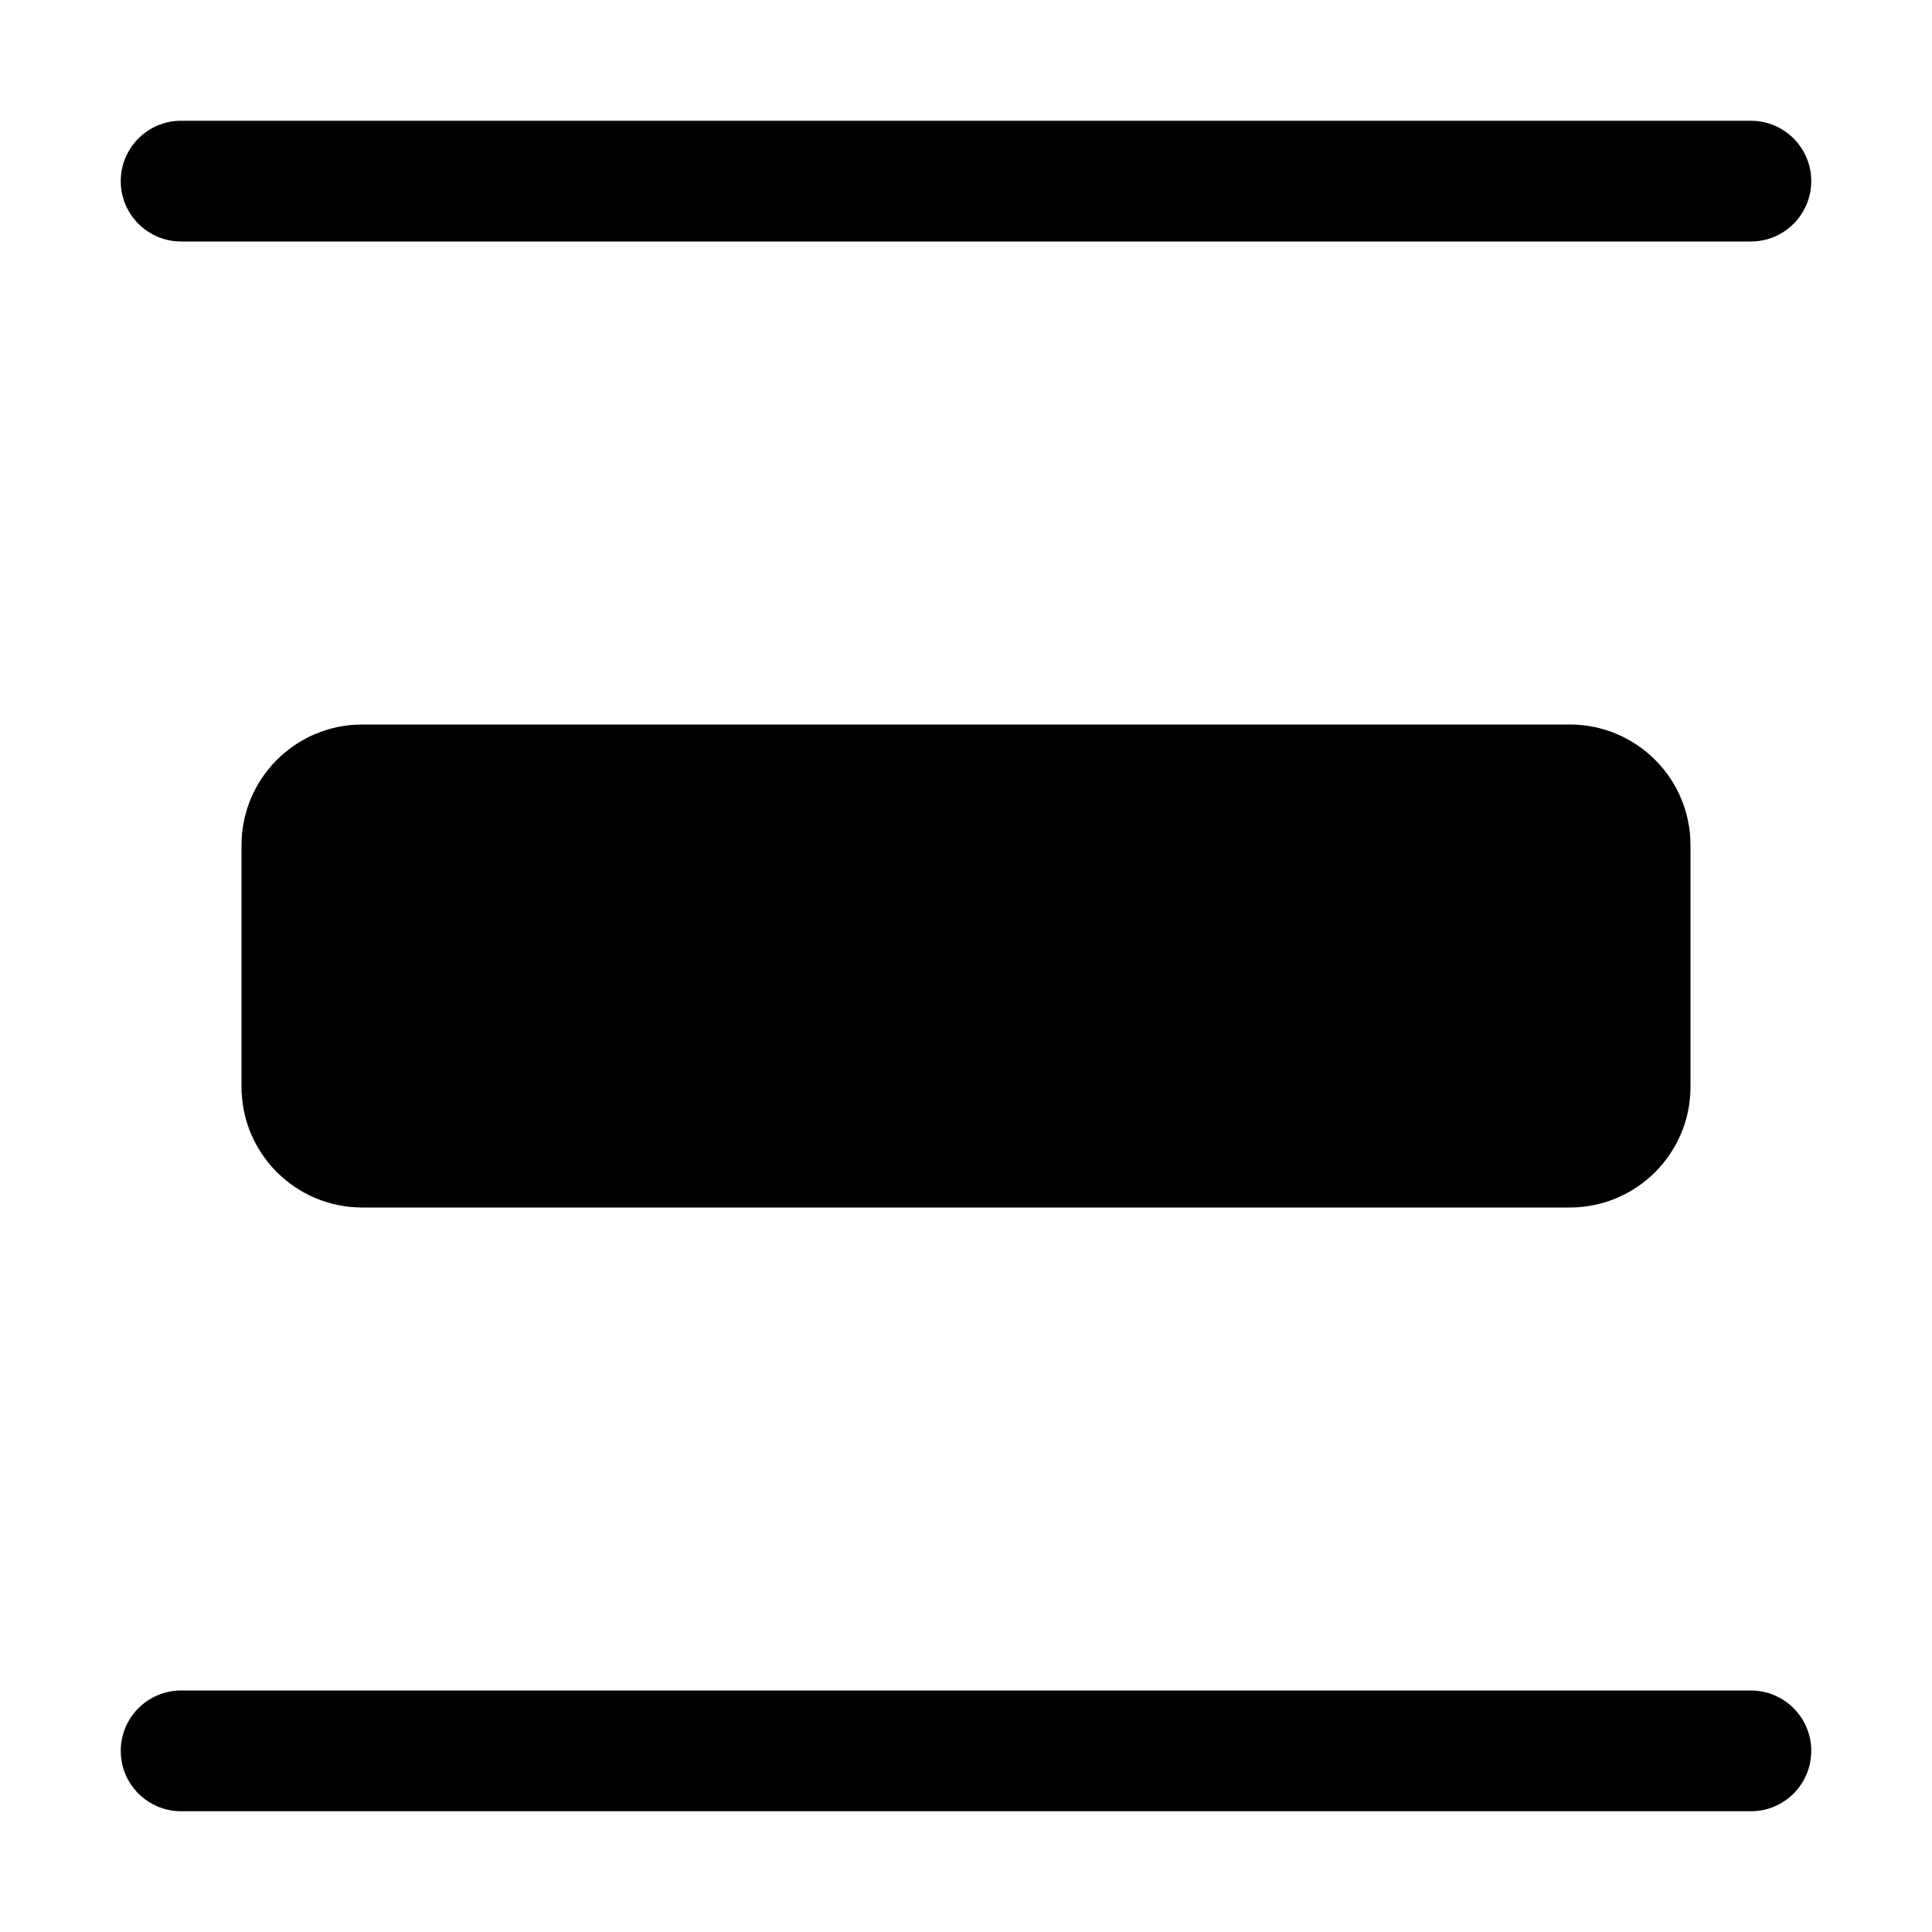
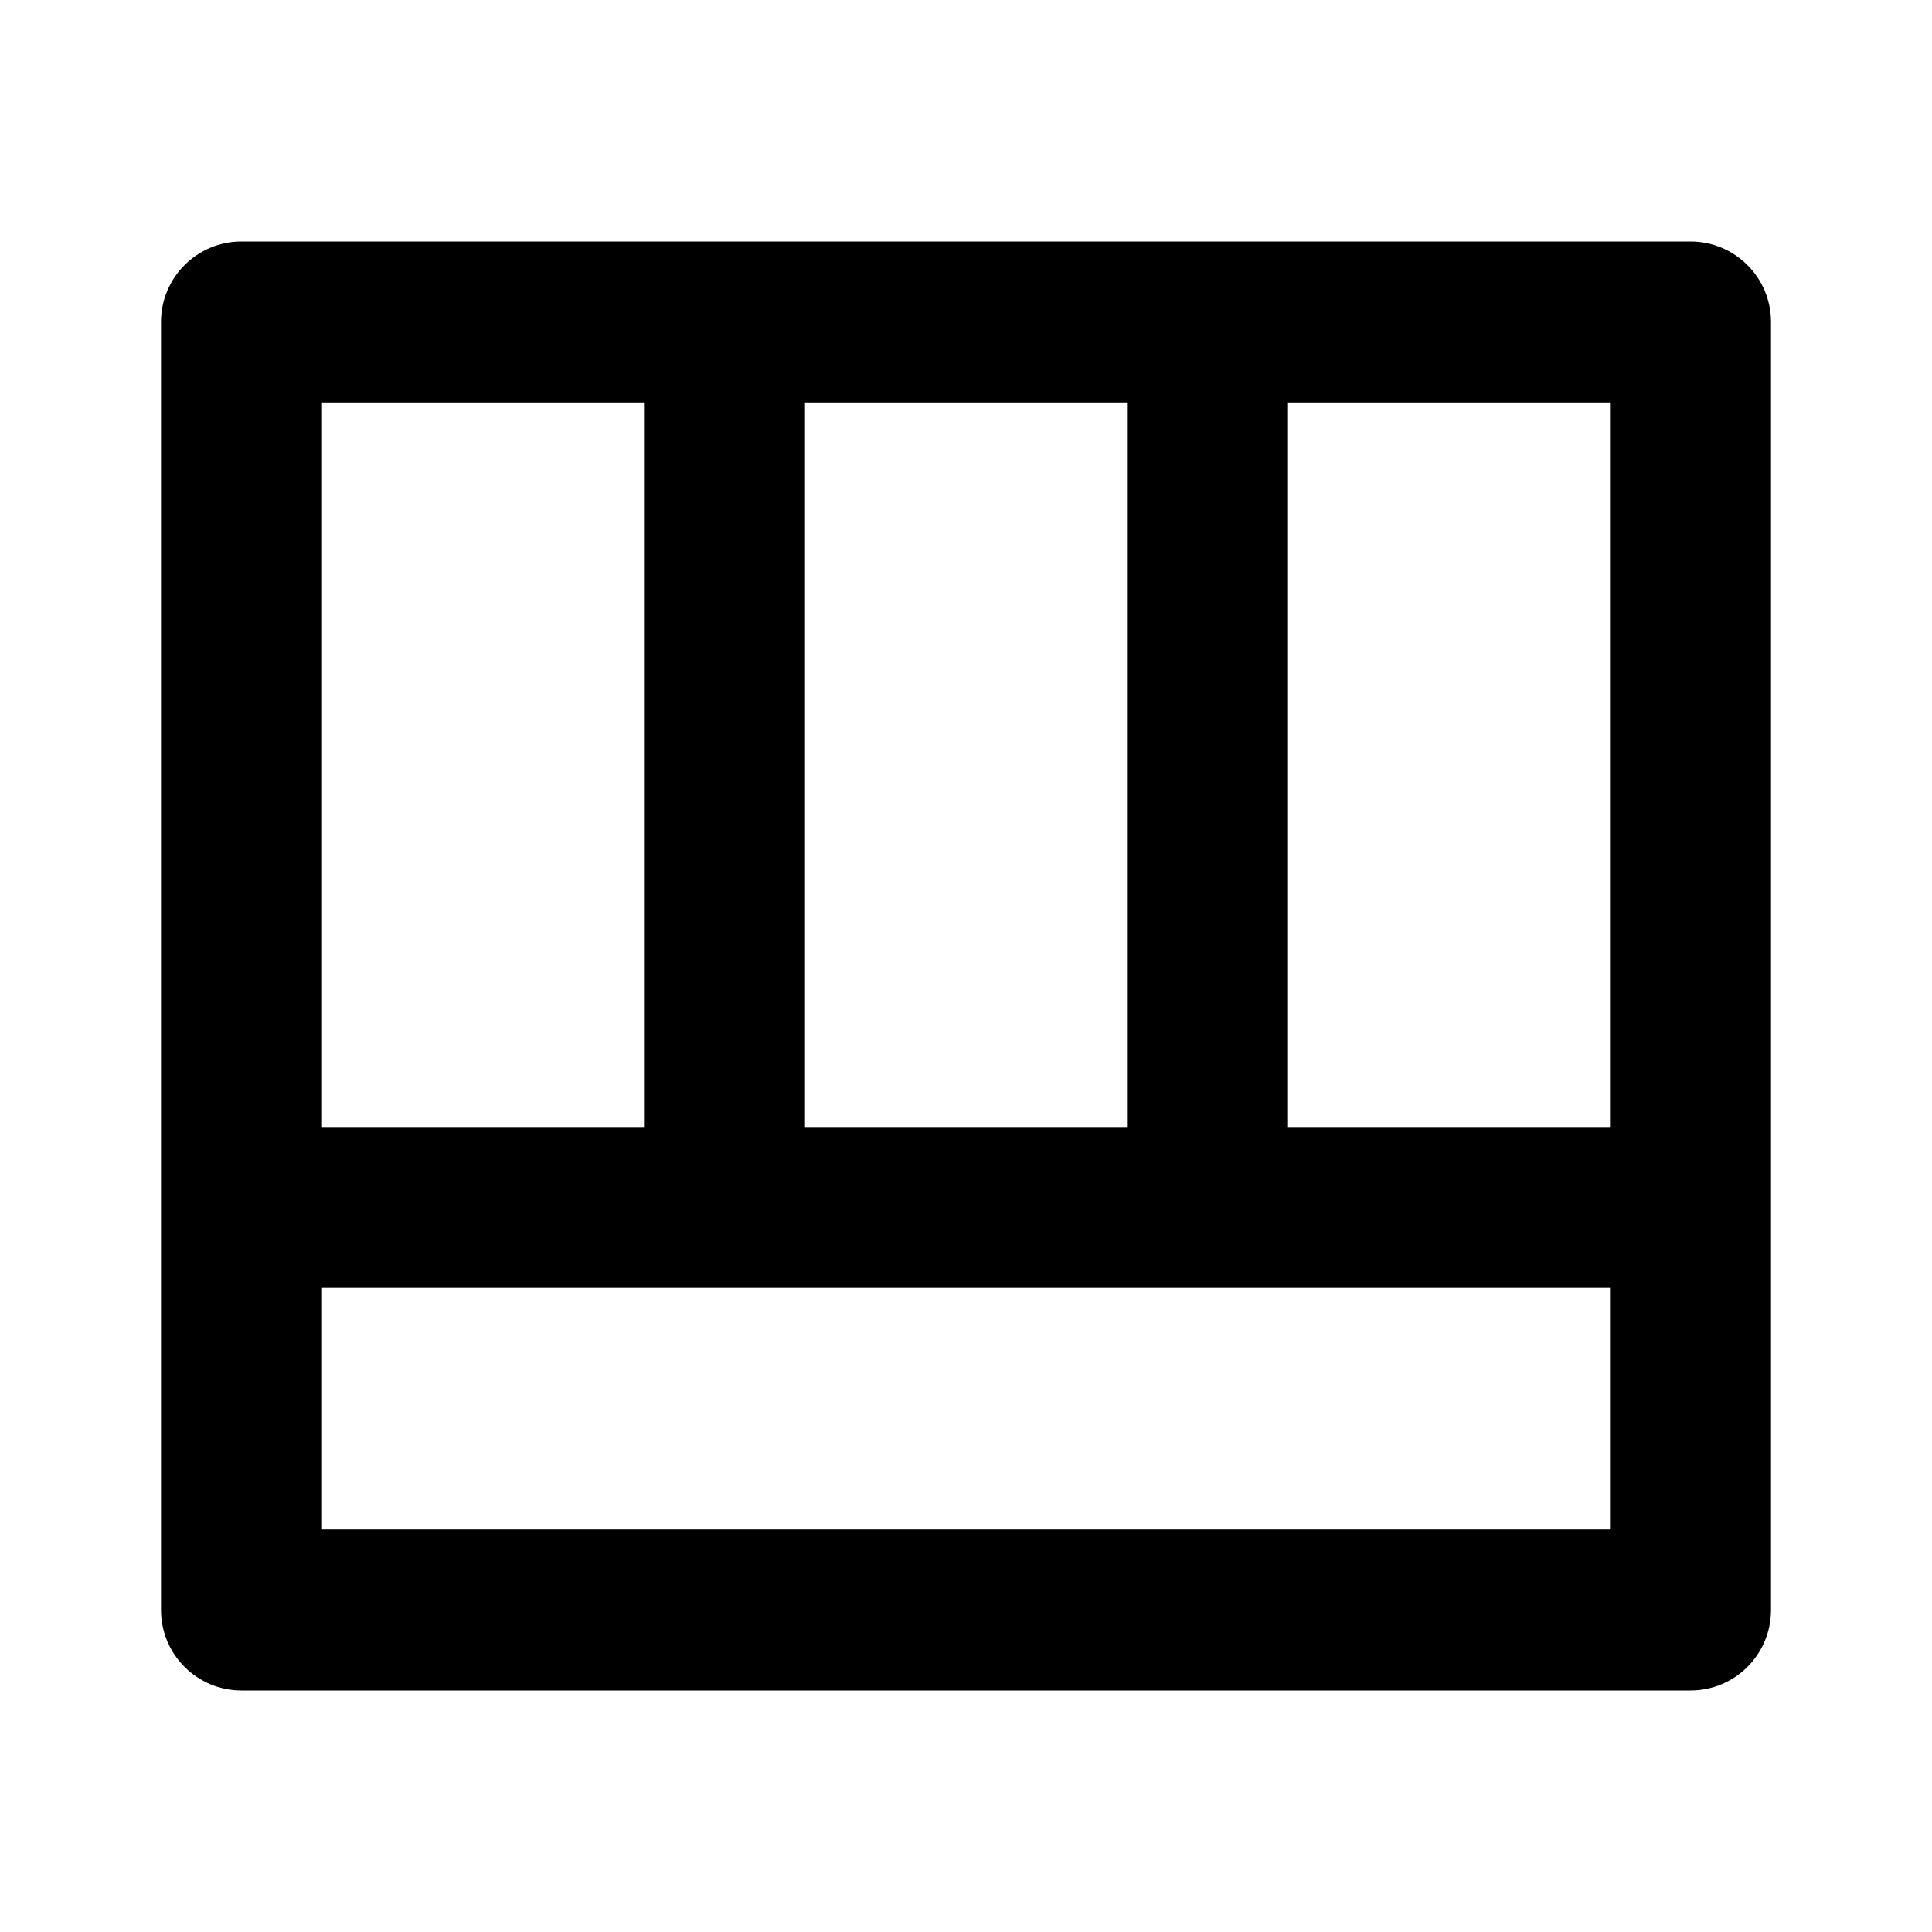
- <svg xmlns="http://www.w3.org/2000/svg" width="16" height="16" fill="currentColor" class="bi bi-distribute-vertical" viewBox="0 0 16 16">
-   <path fill-rule="evenodd" d="M1 1.5a.5.5 0 0 0 .5.5h13a.5.5 0 0 0 0-1h-13a.5.5 0 0 0-.5.5zm0 13a.5.5 0 0 0 .5.5h13a.5.5 0 0 0 0-1h-13a.5.5 0 0 0-.5.5z" />
-   <path d="M2 7a1 1 0 0 1 1-1h10a1 1 0 0 1 1 1v2a1 1 0 0 1-1 1H3a1 1 0 0 1-1-1V7z" />
+ <svg xmlns="http://www.w3.org/2000/svg" viewBox="0 0 24 24" width="24" height="24">
+   <path fill="none" d="M0 0h24v24H0z" />
+   <path d="M21 3a1 1 0 0 1 1 1v16a1 1 0 0 1-1 1H3a1 1 0 0 1-1-1V4a1 1 0 0 1 1-1h18zm-1 13H4v3h16v-3zM8 5H4v9h4V5zm6 0h-4v9h4V5zm6 0h-4v9h4V5z" fill="#000" />
</svg>
